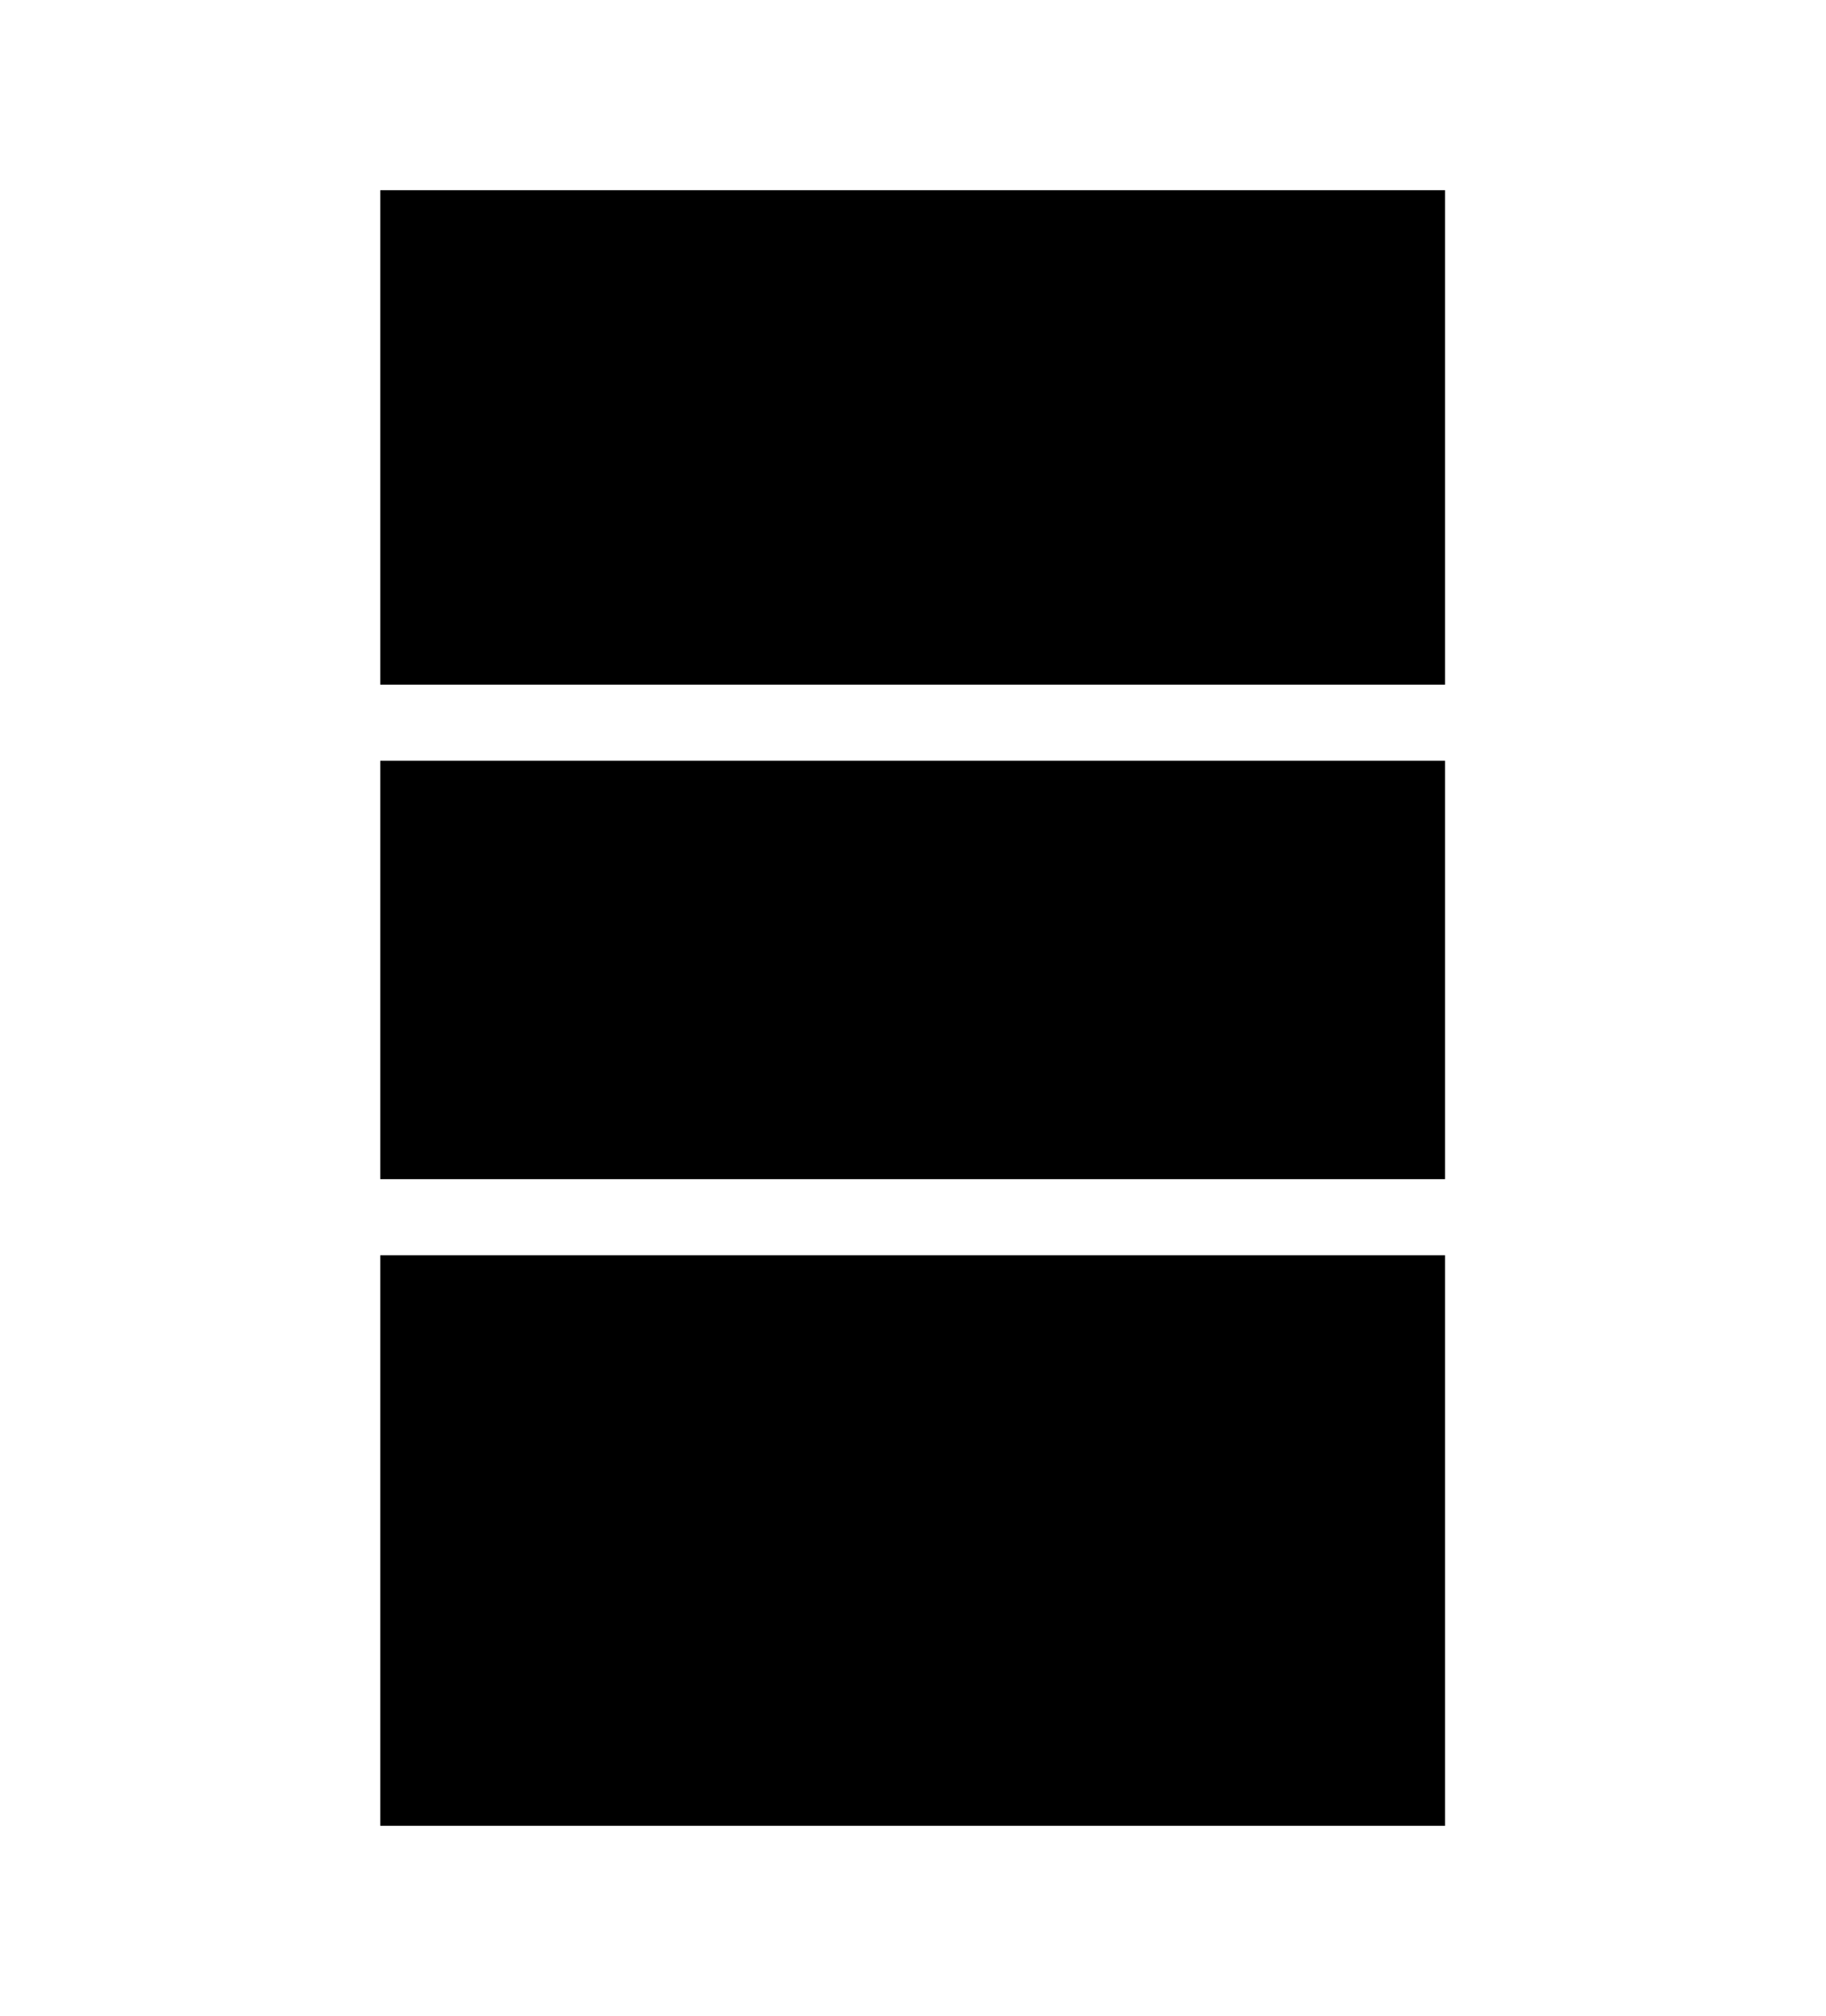
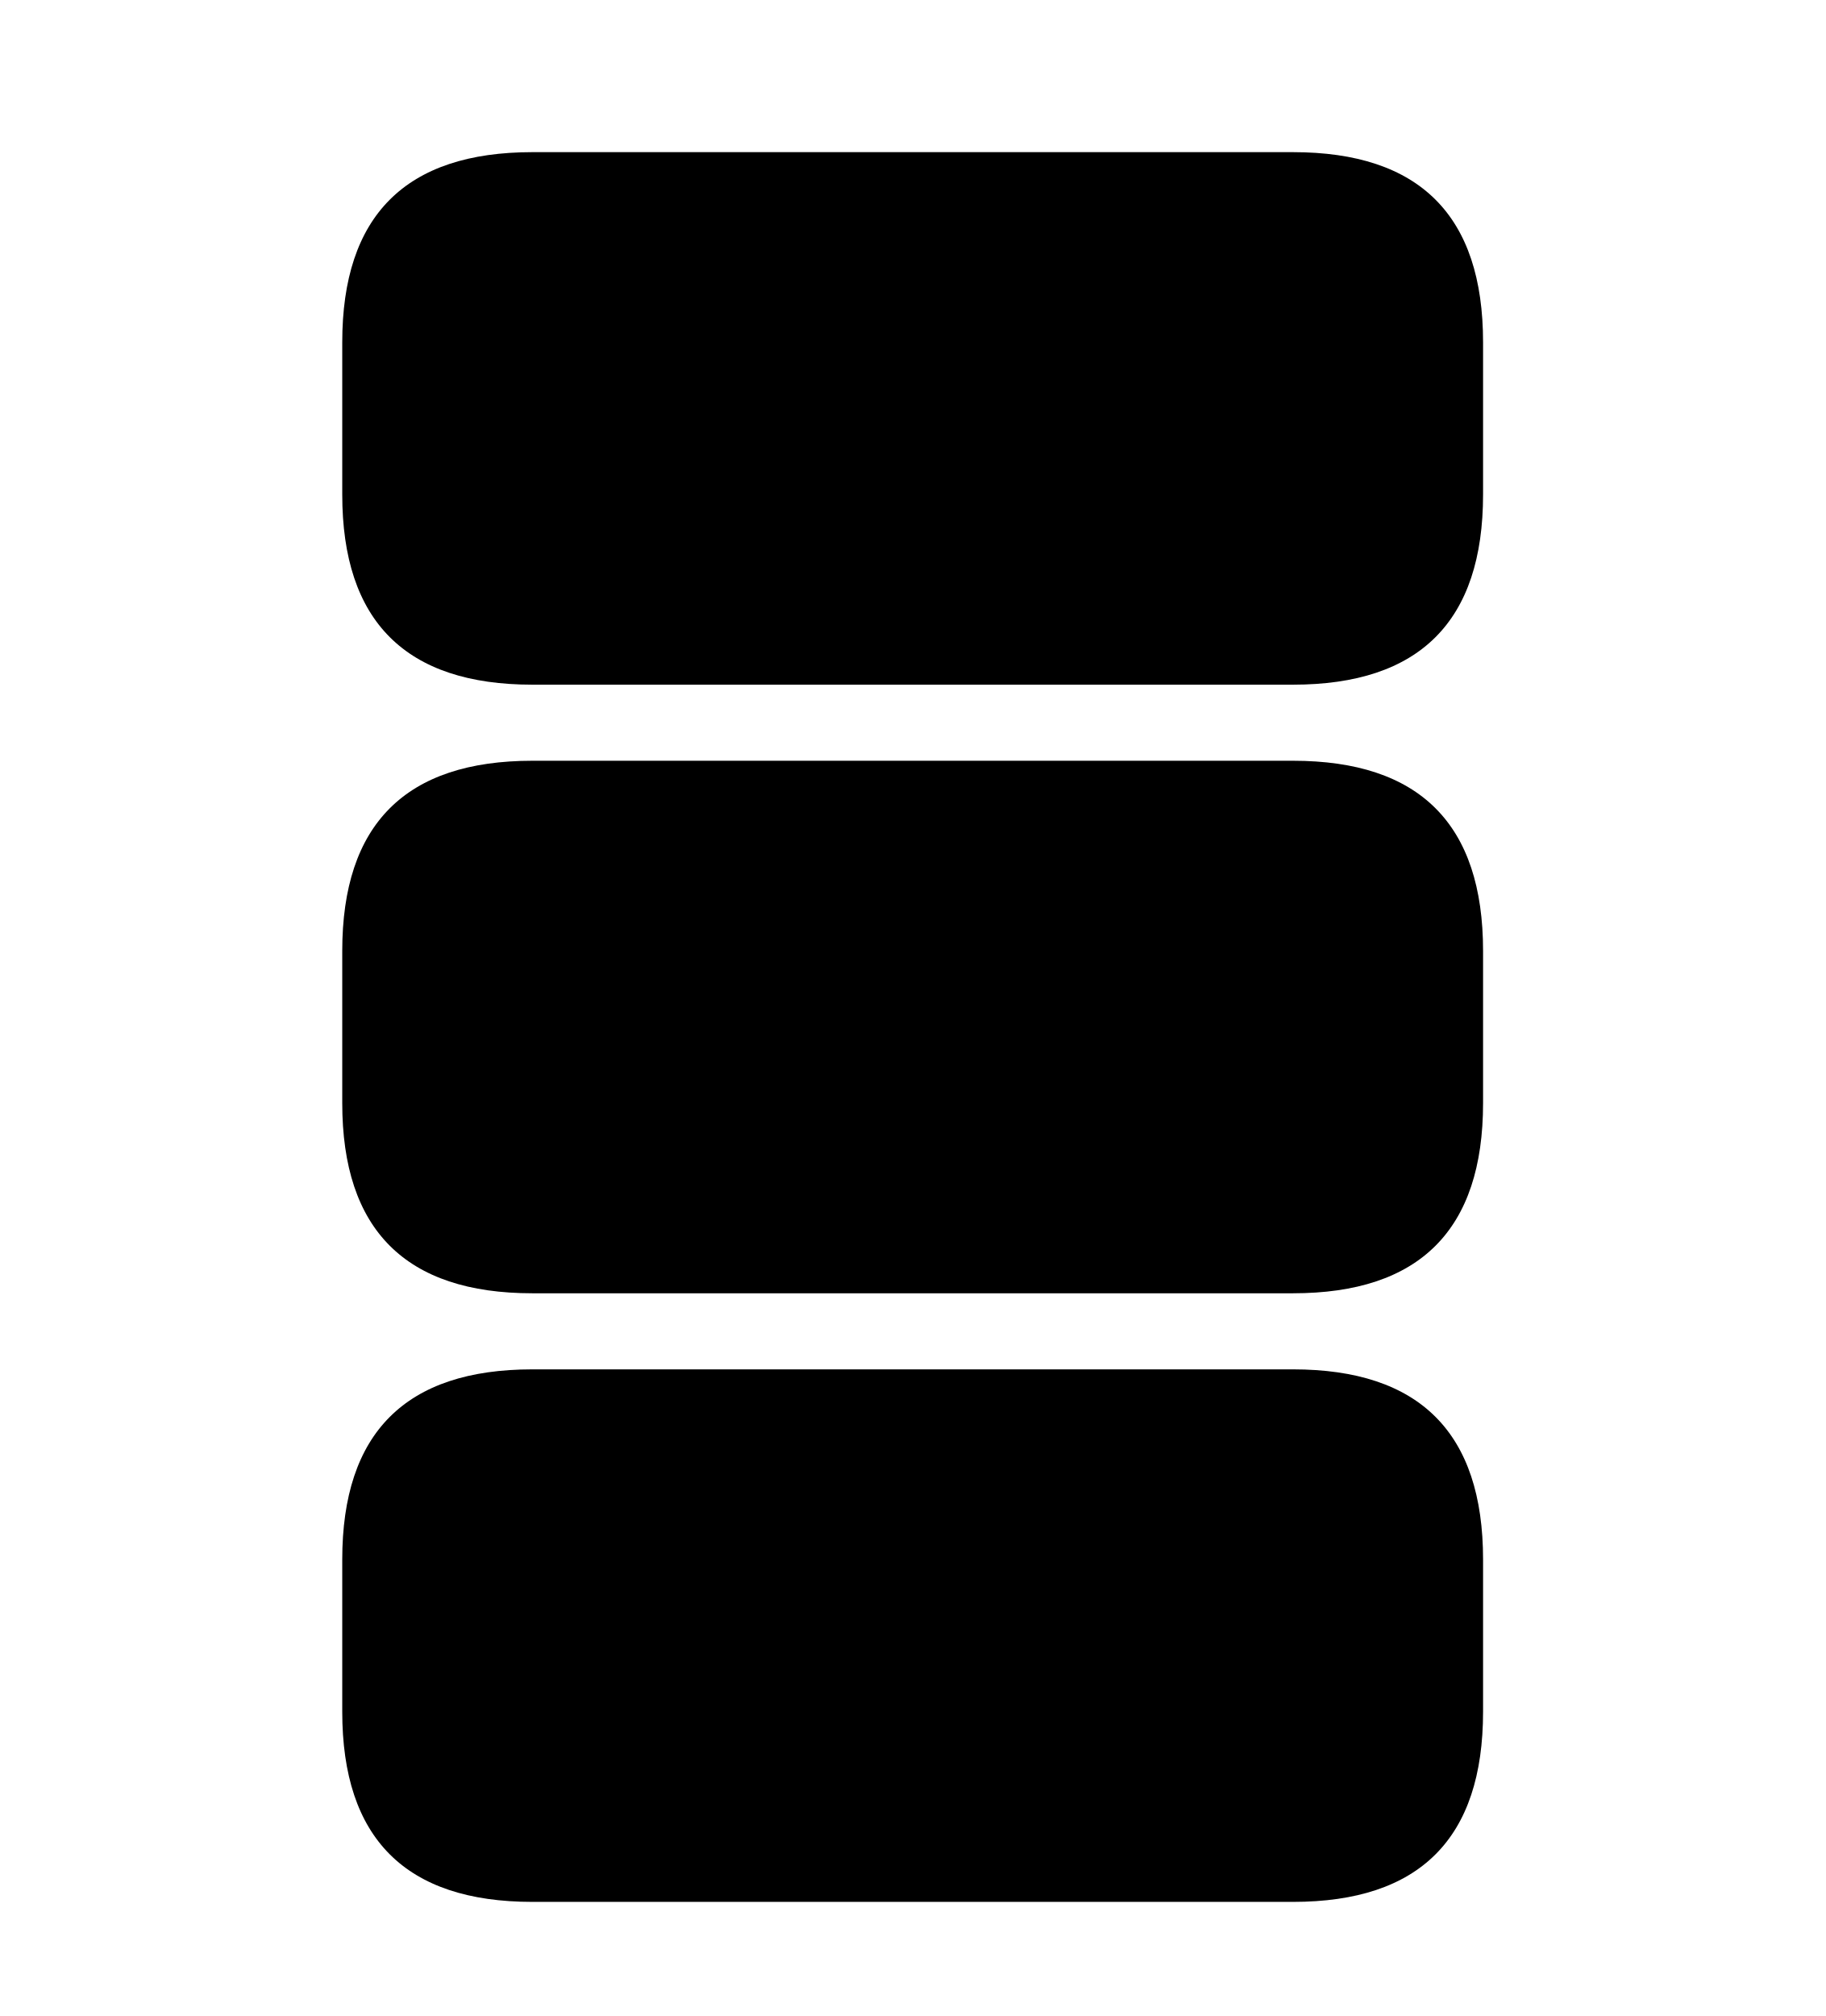
<svg xmlns="http://www.w3.org/2000/svg" viewBox="0 0 96 106" fill="none" aria-hidden="true">
-   <path fill="currentColor" fill-rule="evenodd" d="M 20 10 H 76 V 96 H 20 Z M 20 36 H 76 V 40 H 20 Z M 20 62 H 76 V 66 H 20 Z" />
-   <path fill="currentColor" d="M 28 18 A 5 5 0 1 1 27.99 18 Z M 28 44 A 5 5 0 1 1 27.99 44 Z M 28 70 A 5 5 0 1 1 27.99 70 Z" />
-   <path fill="currentColor" d="M 56 20 H 70 V 26 H 56 Z M 56 46 H 70 V 52 H 56 Z M 56 72 H 70 V 78 H 56 Z" />
+   <path fill="currentColor" d="M 28 8 H 68 Q 78 8 78 18 V 26 Q 78 36 68 36 H 28 Q 18 36 18 26 V 18 Q 18 8 28 8 Z        M 28 40 H 68 Q 78 40 78 50 V 58 Q 78 68 68 68 H 28 Q 18 68 18 58 V 50 Q 18 40 28 40 Z        M 28 72 H 68 Q 78 72 78 82 V 90 Q 78 100 68 100 H 28 Q 18 100 18 90 V 82 Q 18 72 28 72 Z" />
+   <path fill="currentColor" d="M 28 18 A 4 4 0 1 1 27.99 18 Z        M 28 50 A 4 4 0 1 1 27.99 50 Z        M 28 82 A 4 4 0 1 1 27.99 82 Z" />
+   <path fill="currentColor" d="M 58 16 H 70 V 22 H 58 Z        M 58 48 H 70 V 54 H 58 Z        M 58 80 H 70 V 86 H 58 Z" />
</svg>
